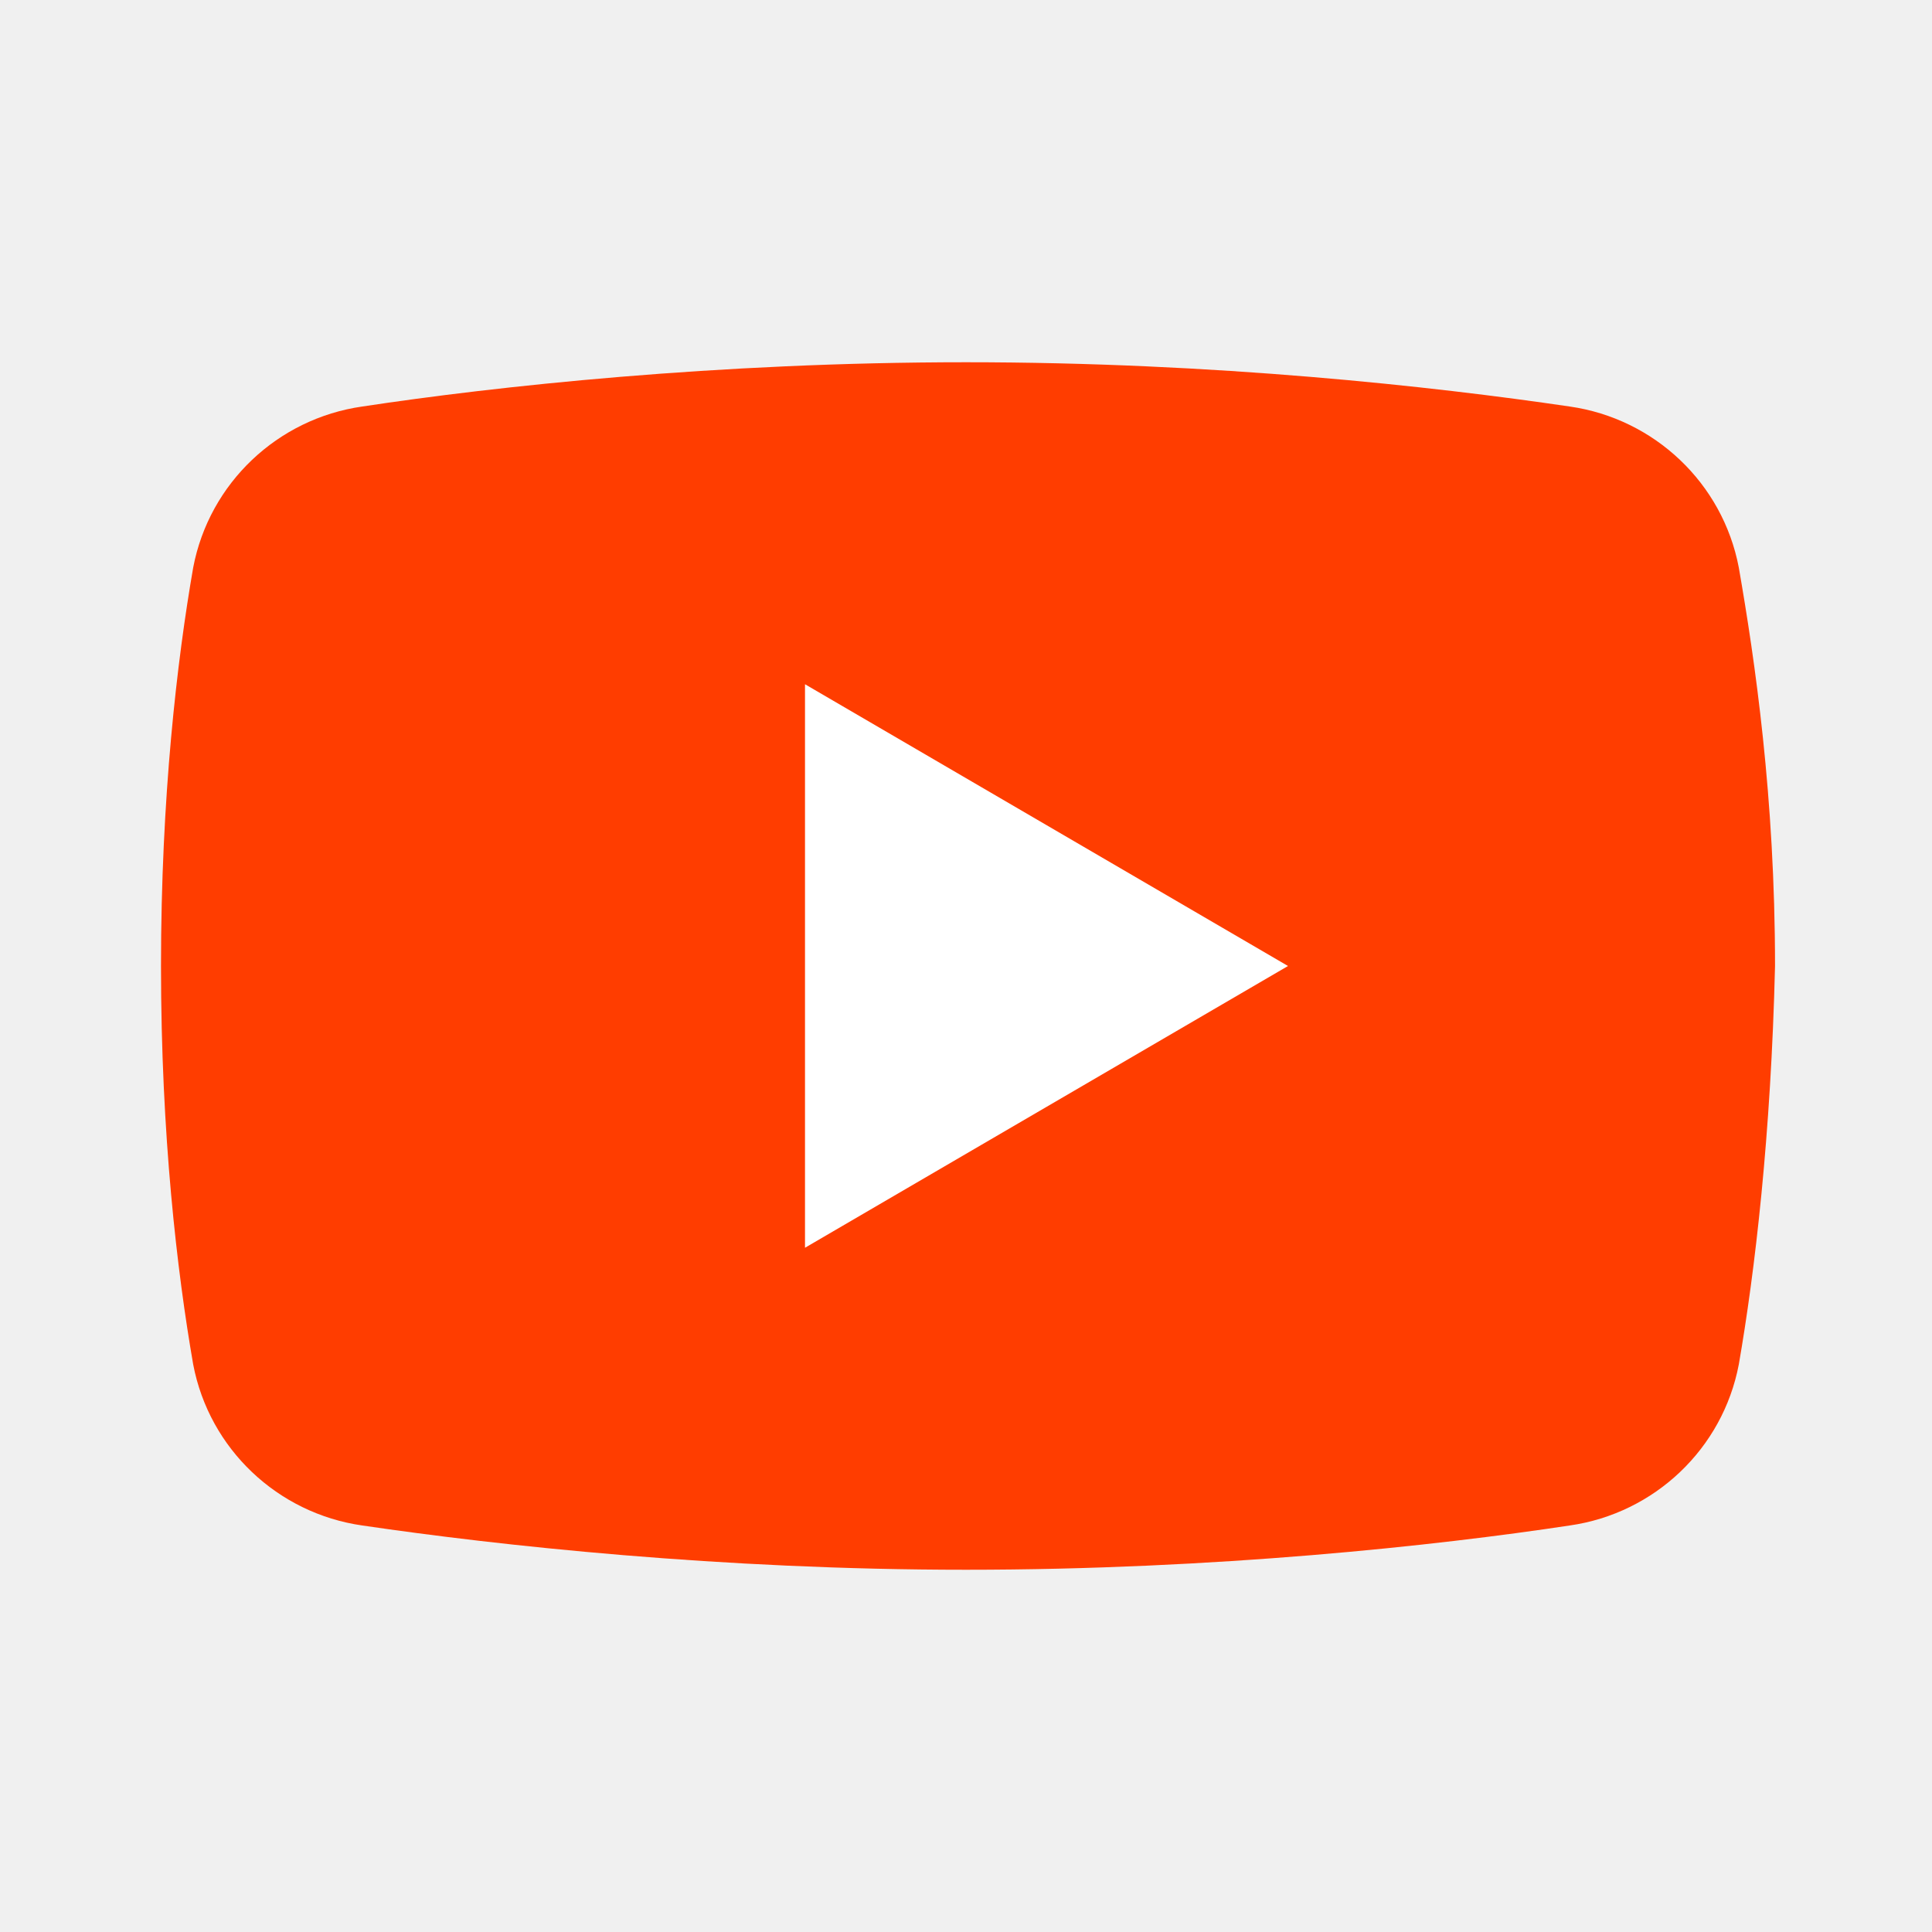
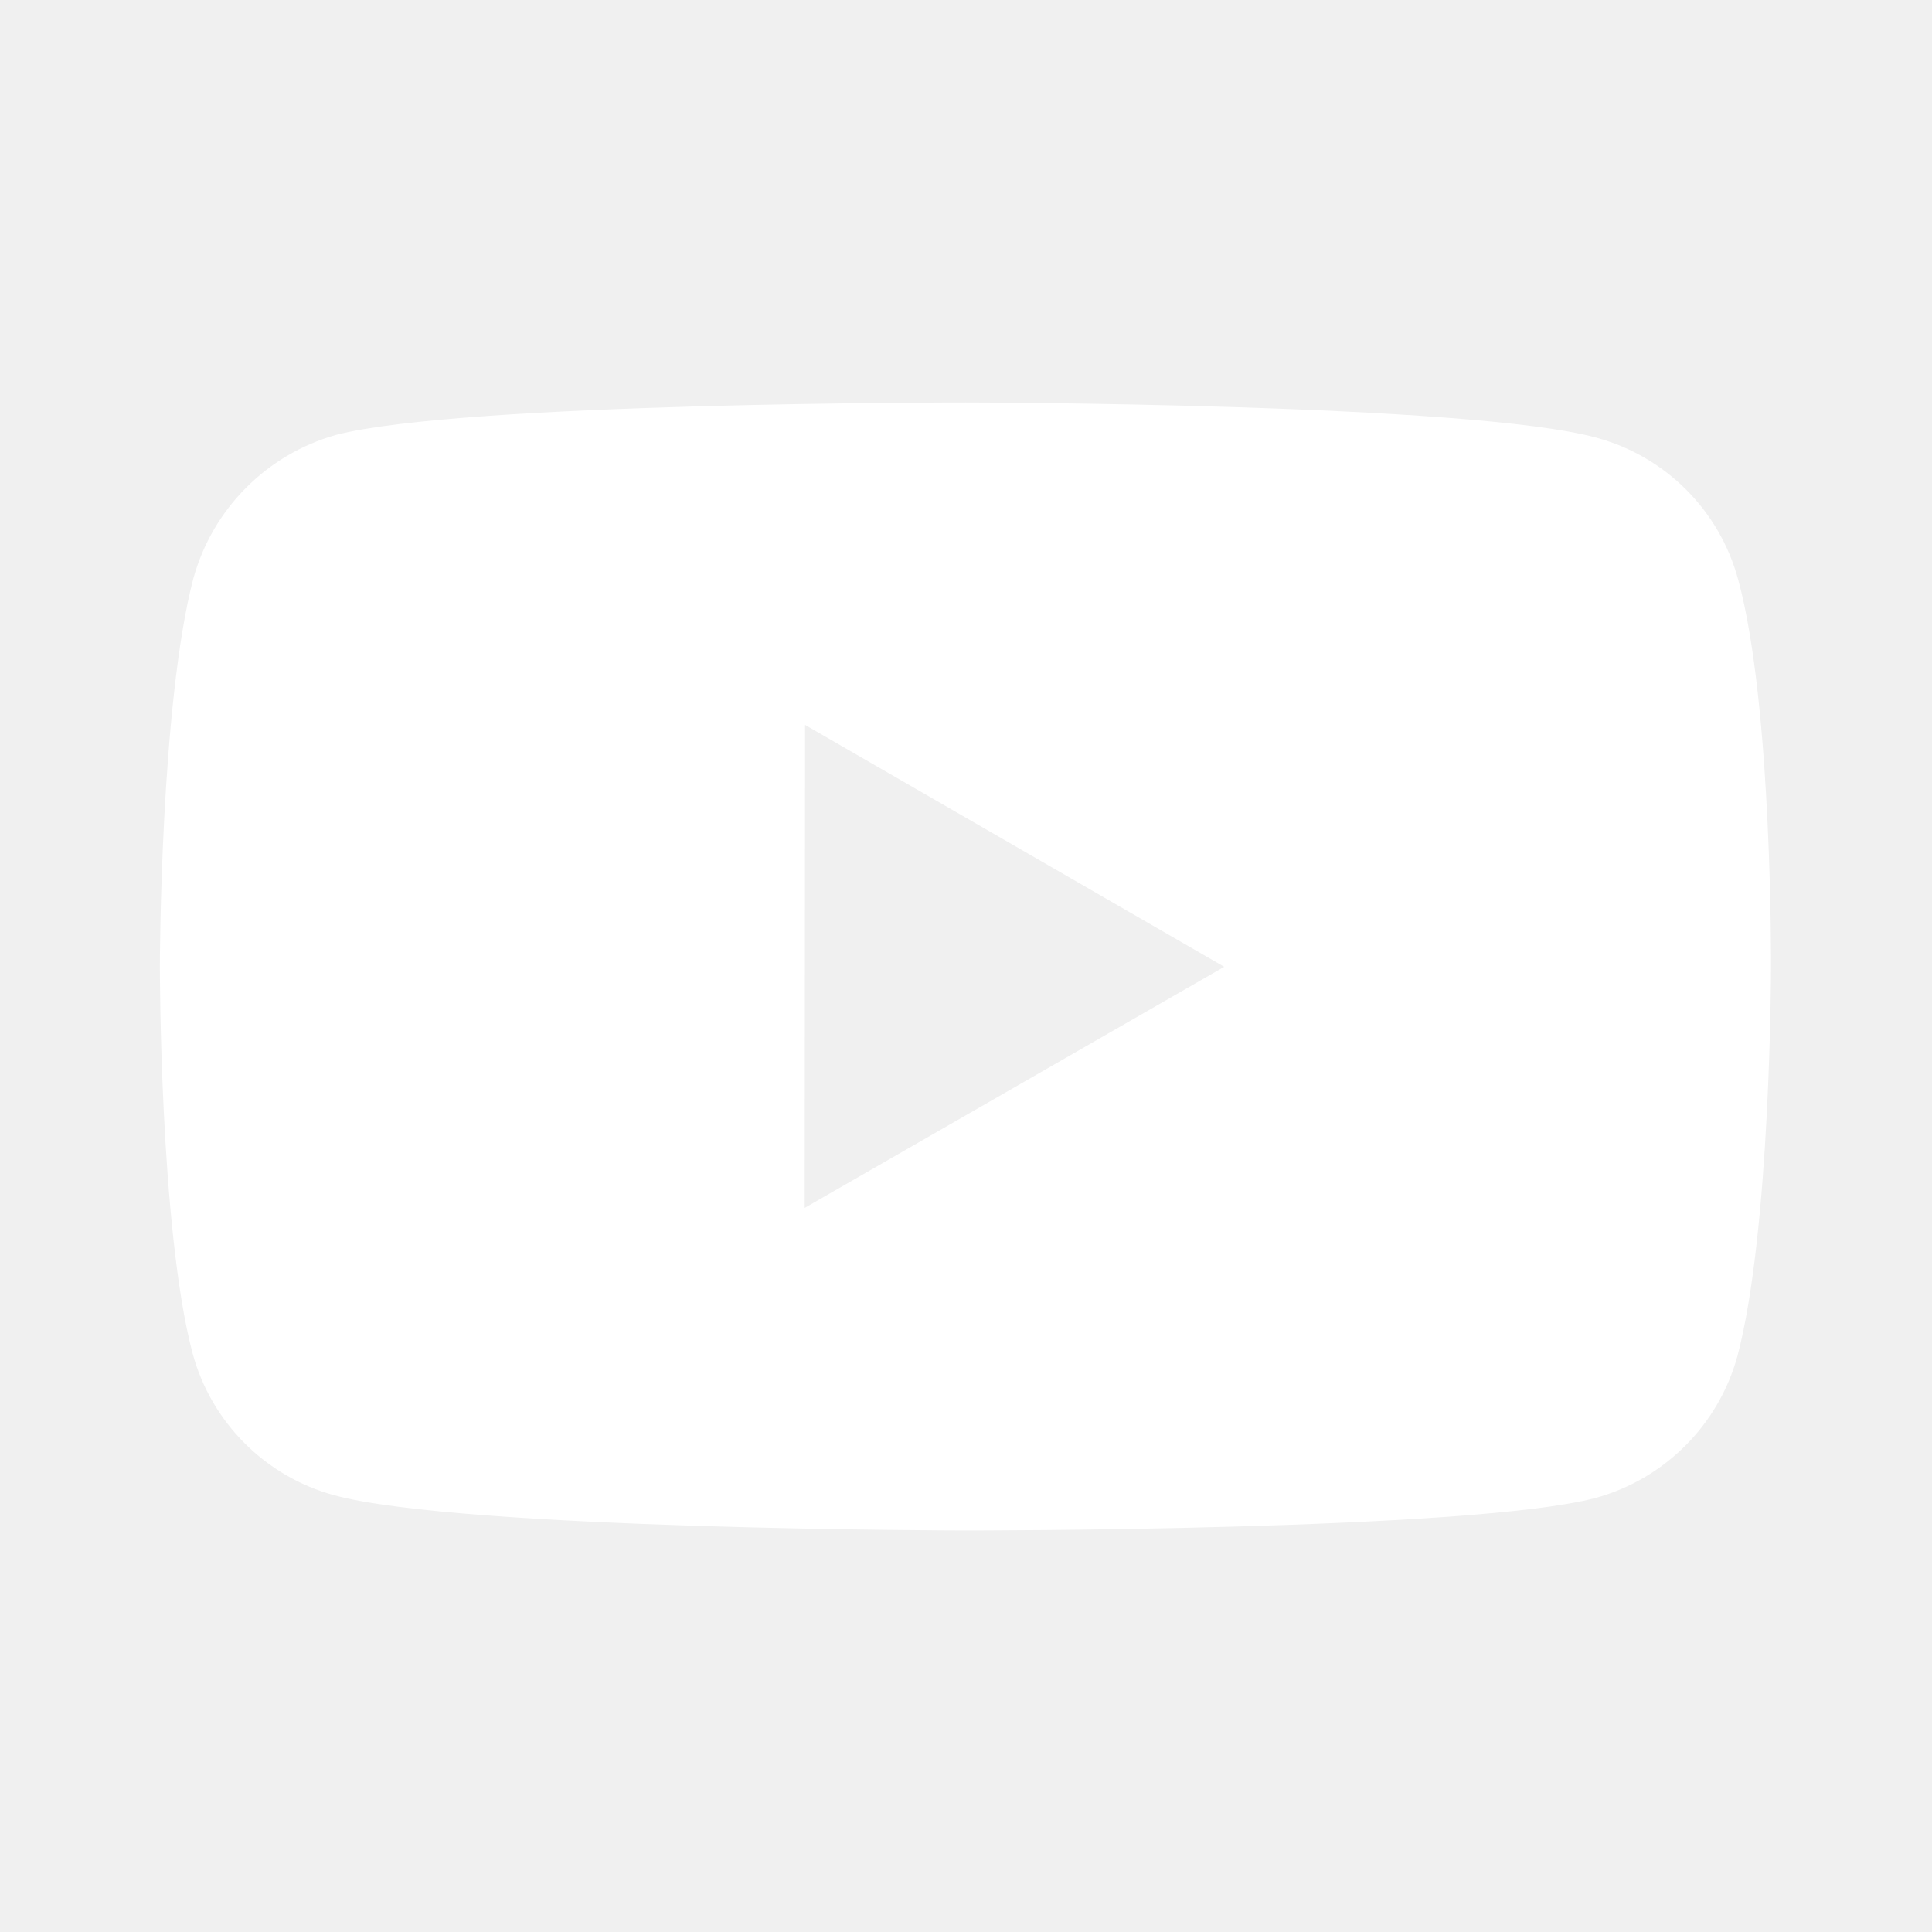
- <svg xmlns="http://www.w3.org/2000/svg" x="0px" y="0px" width="100" height="100" viewBox="0 0 48 48">
-   <path fill="#FF3D00" d="M43.2,33.9c-0.4,2.1-2.1,3.7-4.2,4c-3.3,0.5-8.8,1.1-15,1.1c-6.1,0-11.6-0.6-15-1.1c-2.1-0.3-3.8-1.9-4.2-4C4.4,31.6,4,28.2,4,24c0-4.2,0.4-7.6,0.8-9.9c0.4-2.1,2.1-3.7,4.2-4C12.3,9.6,17.8,9,24,9c6.2,0,11.6,0.6,15,1.1c2.1,0.3,3.8,1.9,4.2,4c0.4,2.3,0.9,5.7,0.9,9.9C44,28.2,43.6,31.6,43.2,33.9z" />
-   <path fill="#FFF" d="M20 31L20 17 32 24z" />
+ <svg xmlns="http://www.w3.org/2000/svg" width="24" height="24" viewBox="0 0 24 24">
+   <path fill="#FFFFFFFF" d="M21.593 7.203a2.5 2.5 0 0 0-1.762-1.766C18.265 5.007 12 5 12 5s-6.264-.007-7.831.404a2.56 2.56 0 0 0-1.766 1.778c-.413 1.566-.417 4.814-.417 4.814s-.004 3.264.406 4.814c.23.857.905 1.534 1.763 1.765c1.582.43 7.83.437 7.83.437s6.265.007 7.831-.403a2.52 2.52 0 0 0 1.767-1.763c.414-1.565.417-4.812.417-4.812s.02-3.265-.407-4.831M9.996 15.005l.005-6l5.207 3.005z" />
</svg>
